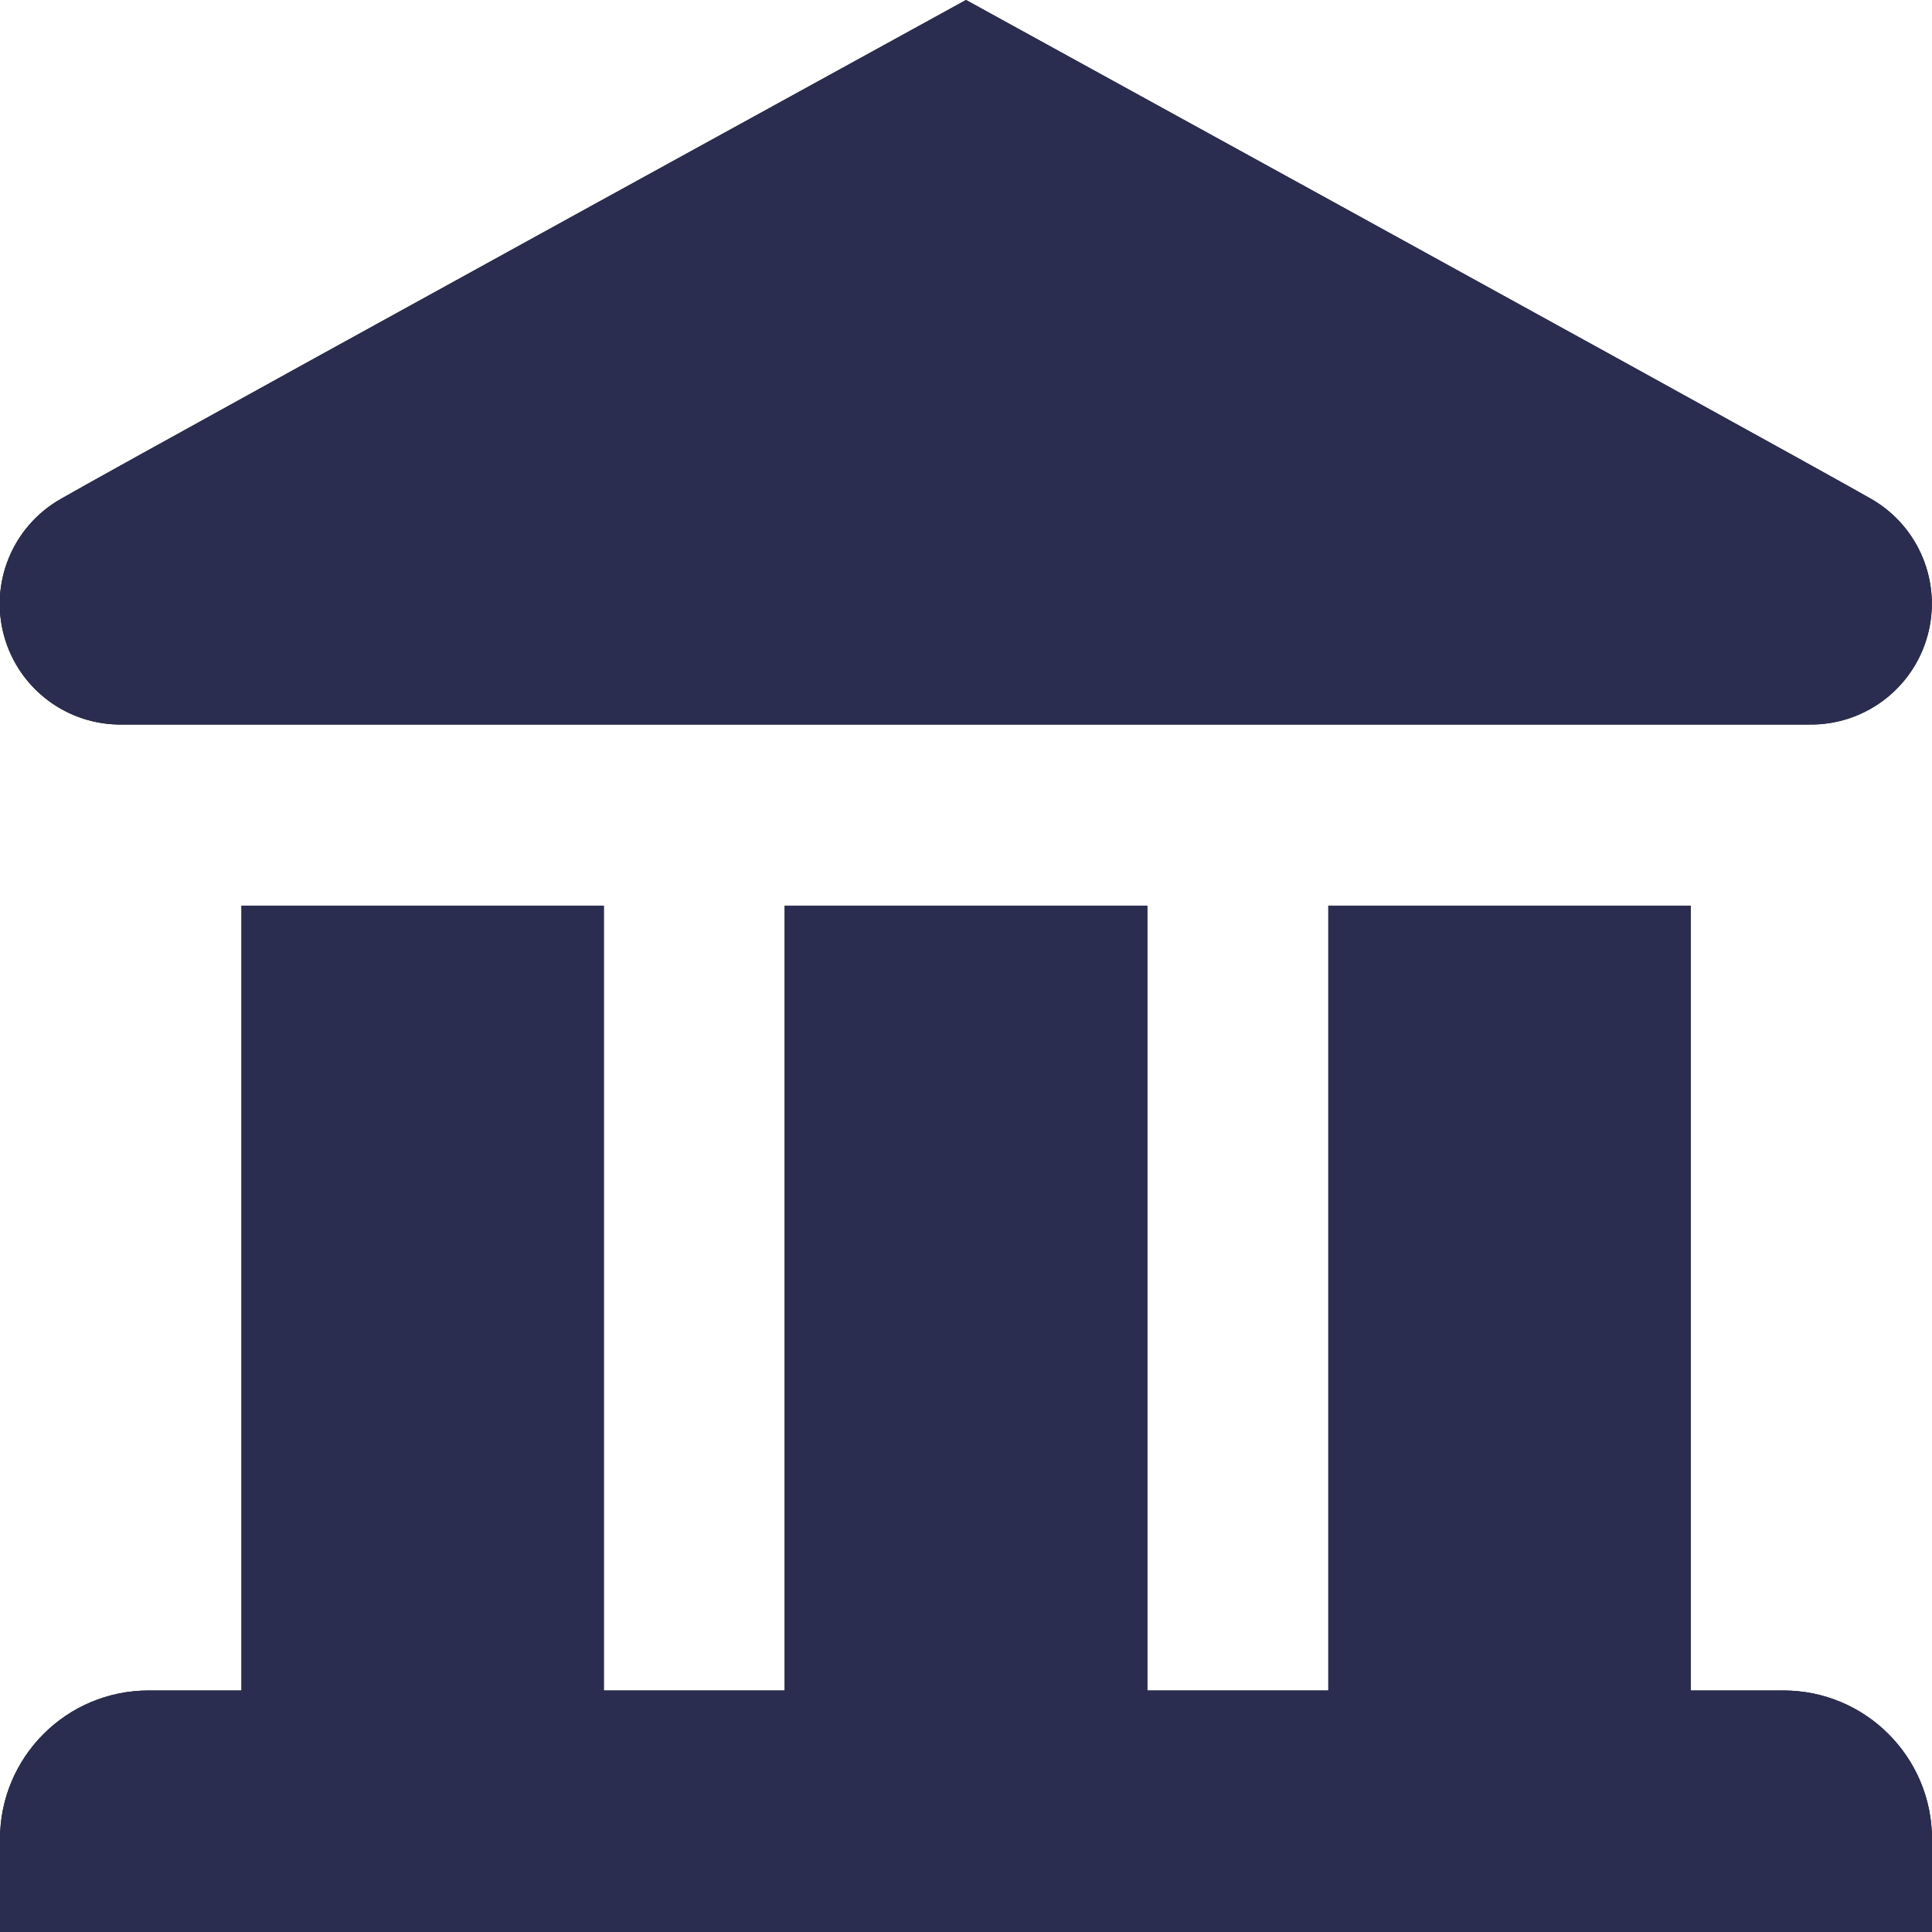
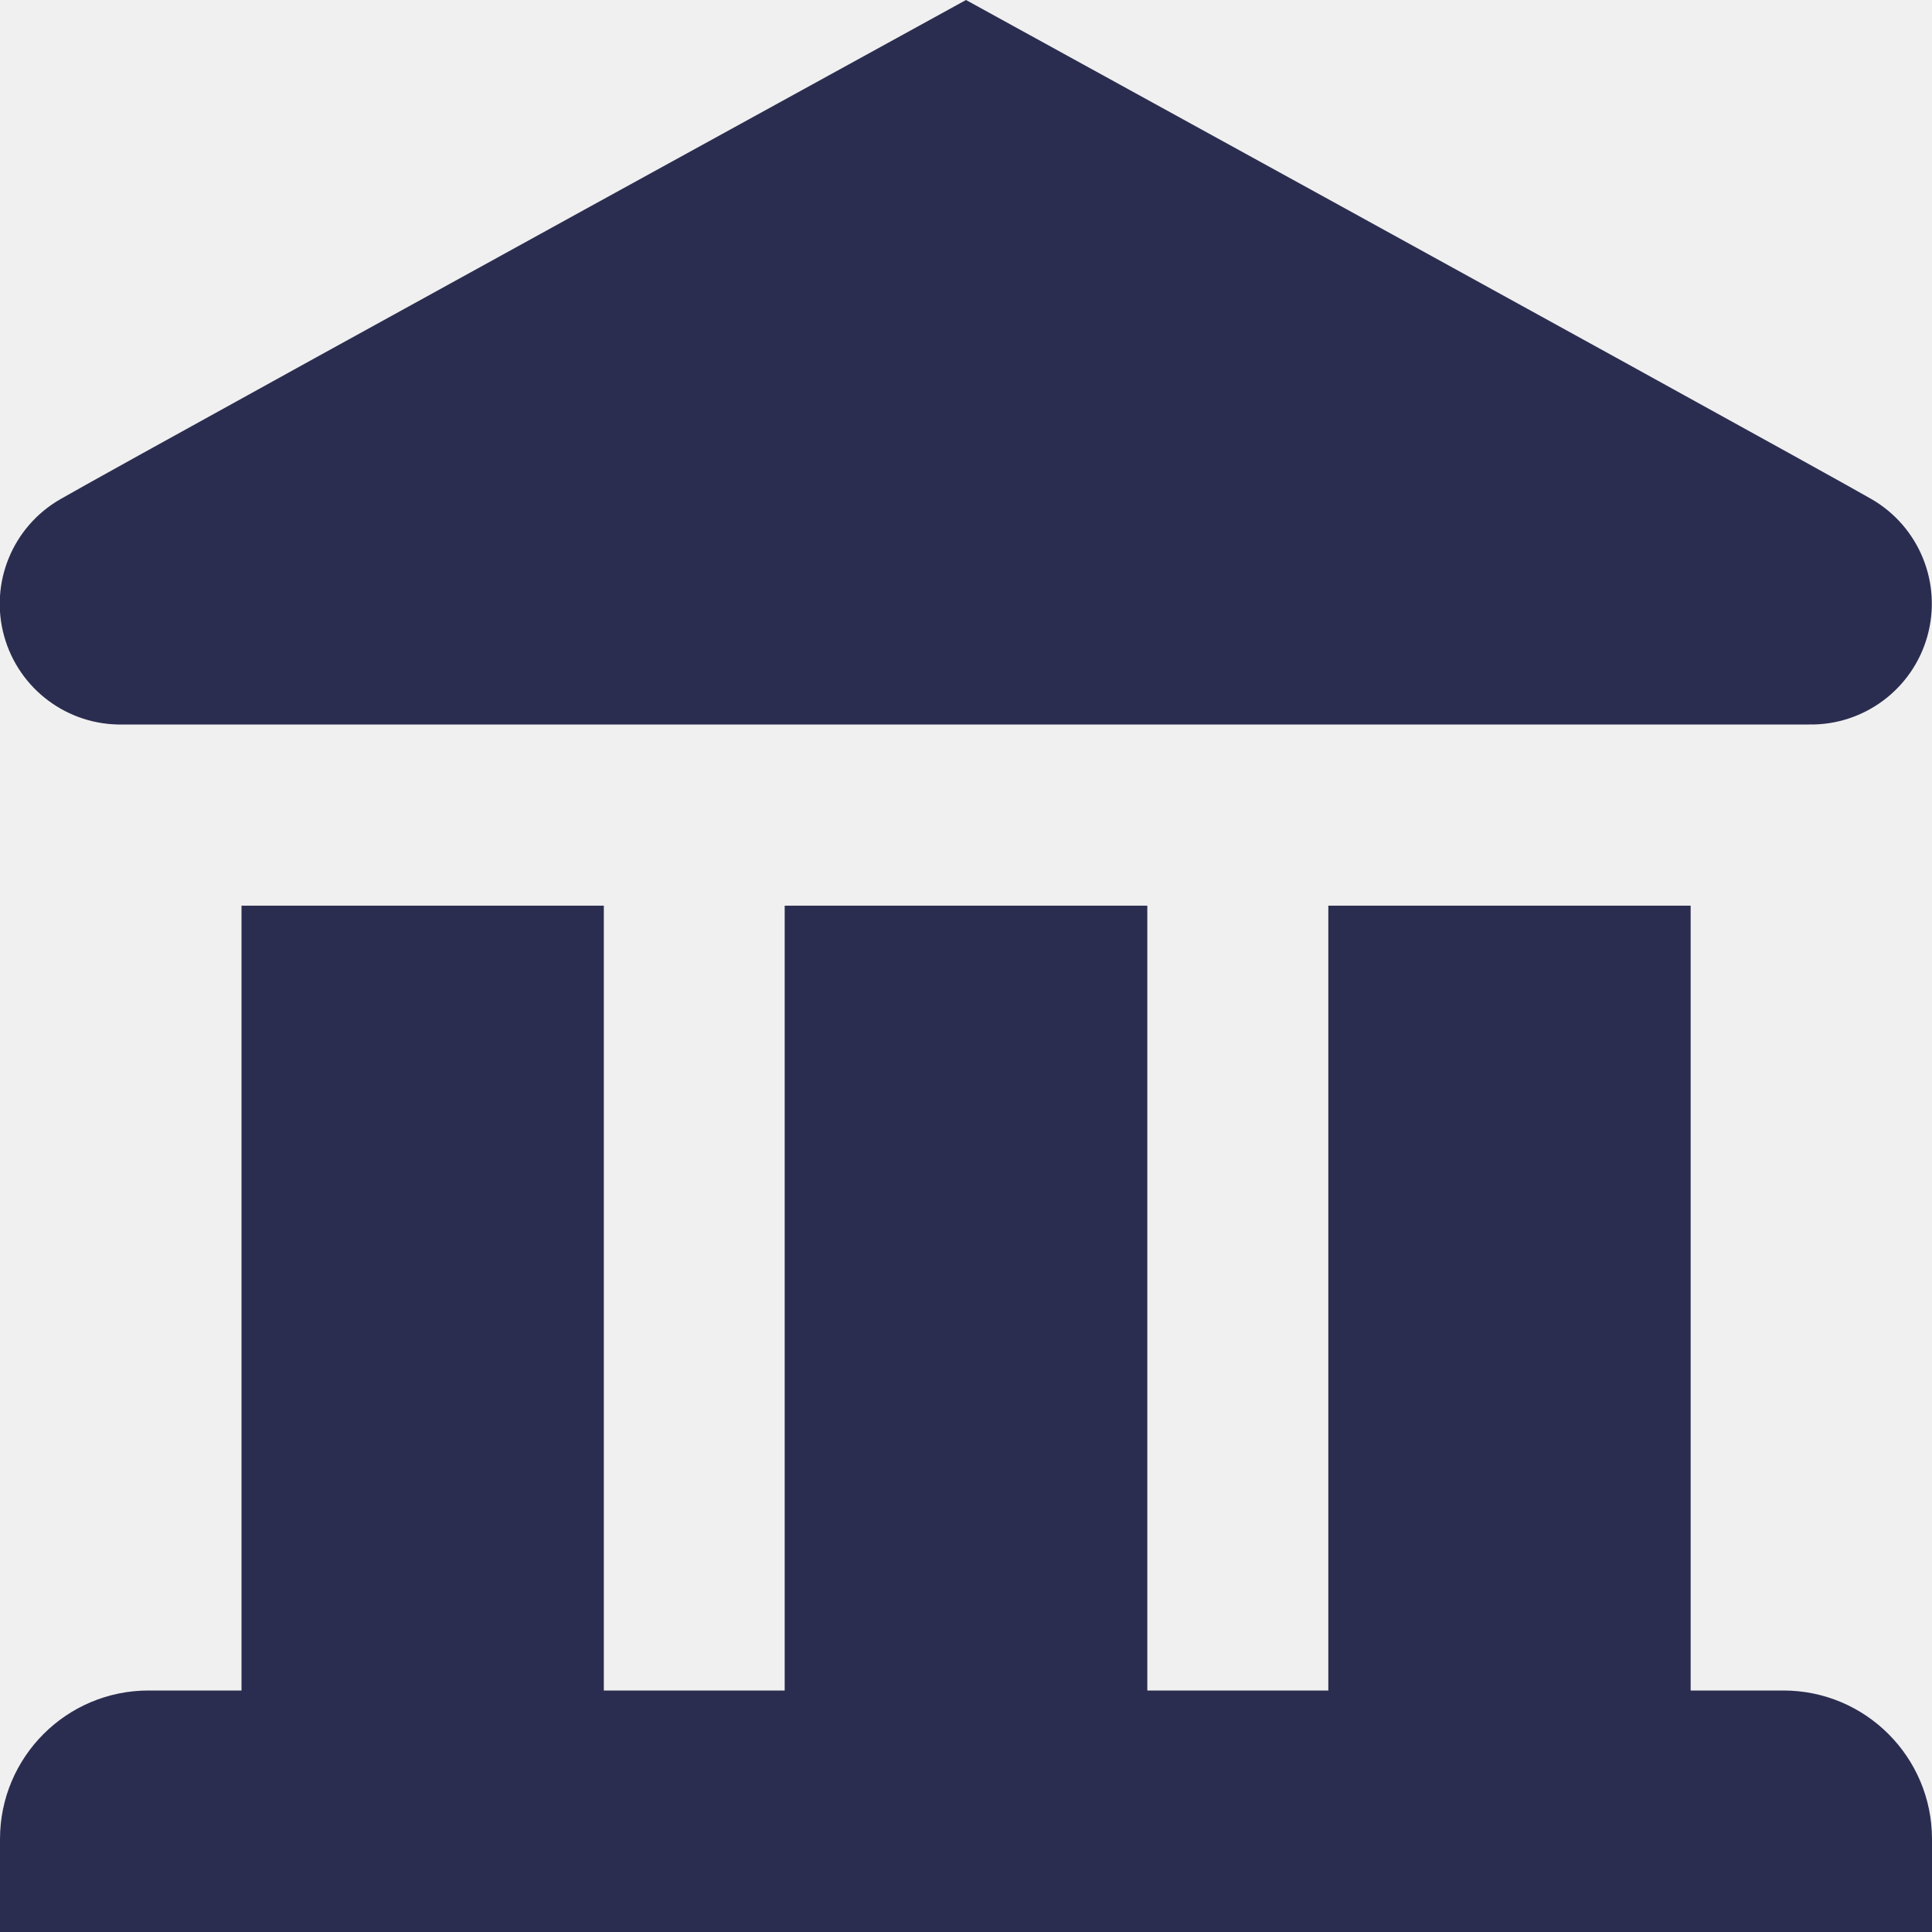
- <svg xmlns="http://www.w3.org/2000/svg" xmlns:xlink="http://www.w3.org/1999/xlink" width="13" height="13">
+ <svg xmlns="http://www.w3.org/2000/svg" width="13" height="13">
  <defs>
    <path d="M4.063 6.094v5.281H5.28V6.094h2.44v5.281h1.218V6.094h2.438v5.281H12a1 1 0 011 1V13H0v-.625a1 1 0 011-1h.625V6.094h2.438zM6.5 0c3.803 2.09 5.835 3.21 6.094 3.359a.813.813 0 01-.422 1.516H.828a.812.812 0 01-.422-1.516C.666 3.209 2.696 2.089 6.5 0z" id="bank-a" />
  </defs>
-   <g fill="none" fill-rule="evenodd">
-     <path fill="#FFF" d="M-653-167H627V961H-653z" />
-     <mask id="bank-b" fill="#fff">
-       <use xlink:href="#bank-a" />
-     </mask>
-     <use fill="#000" xlink:href="#bank-a" />
-     <g mask="url(#bank-b)" fill="#2B2D50">
-       <path d="M0 0h13v13H0z" />
-     </g>
-   </g>
+   <use href="#bank-a" fill="#2B2D50" />
</svg>
